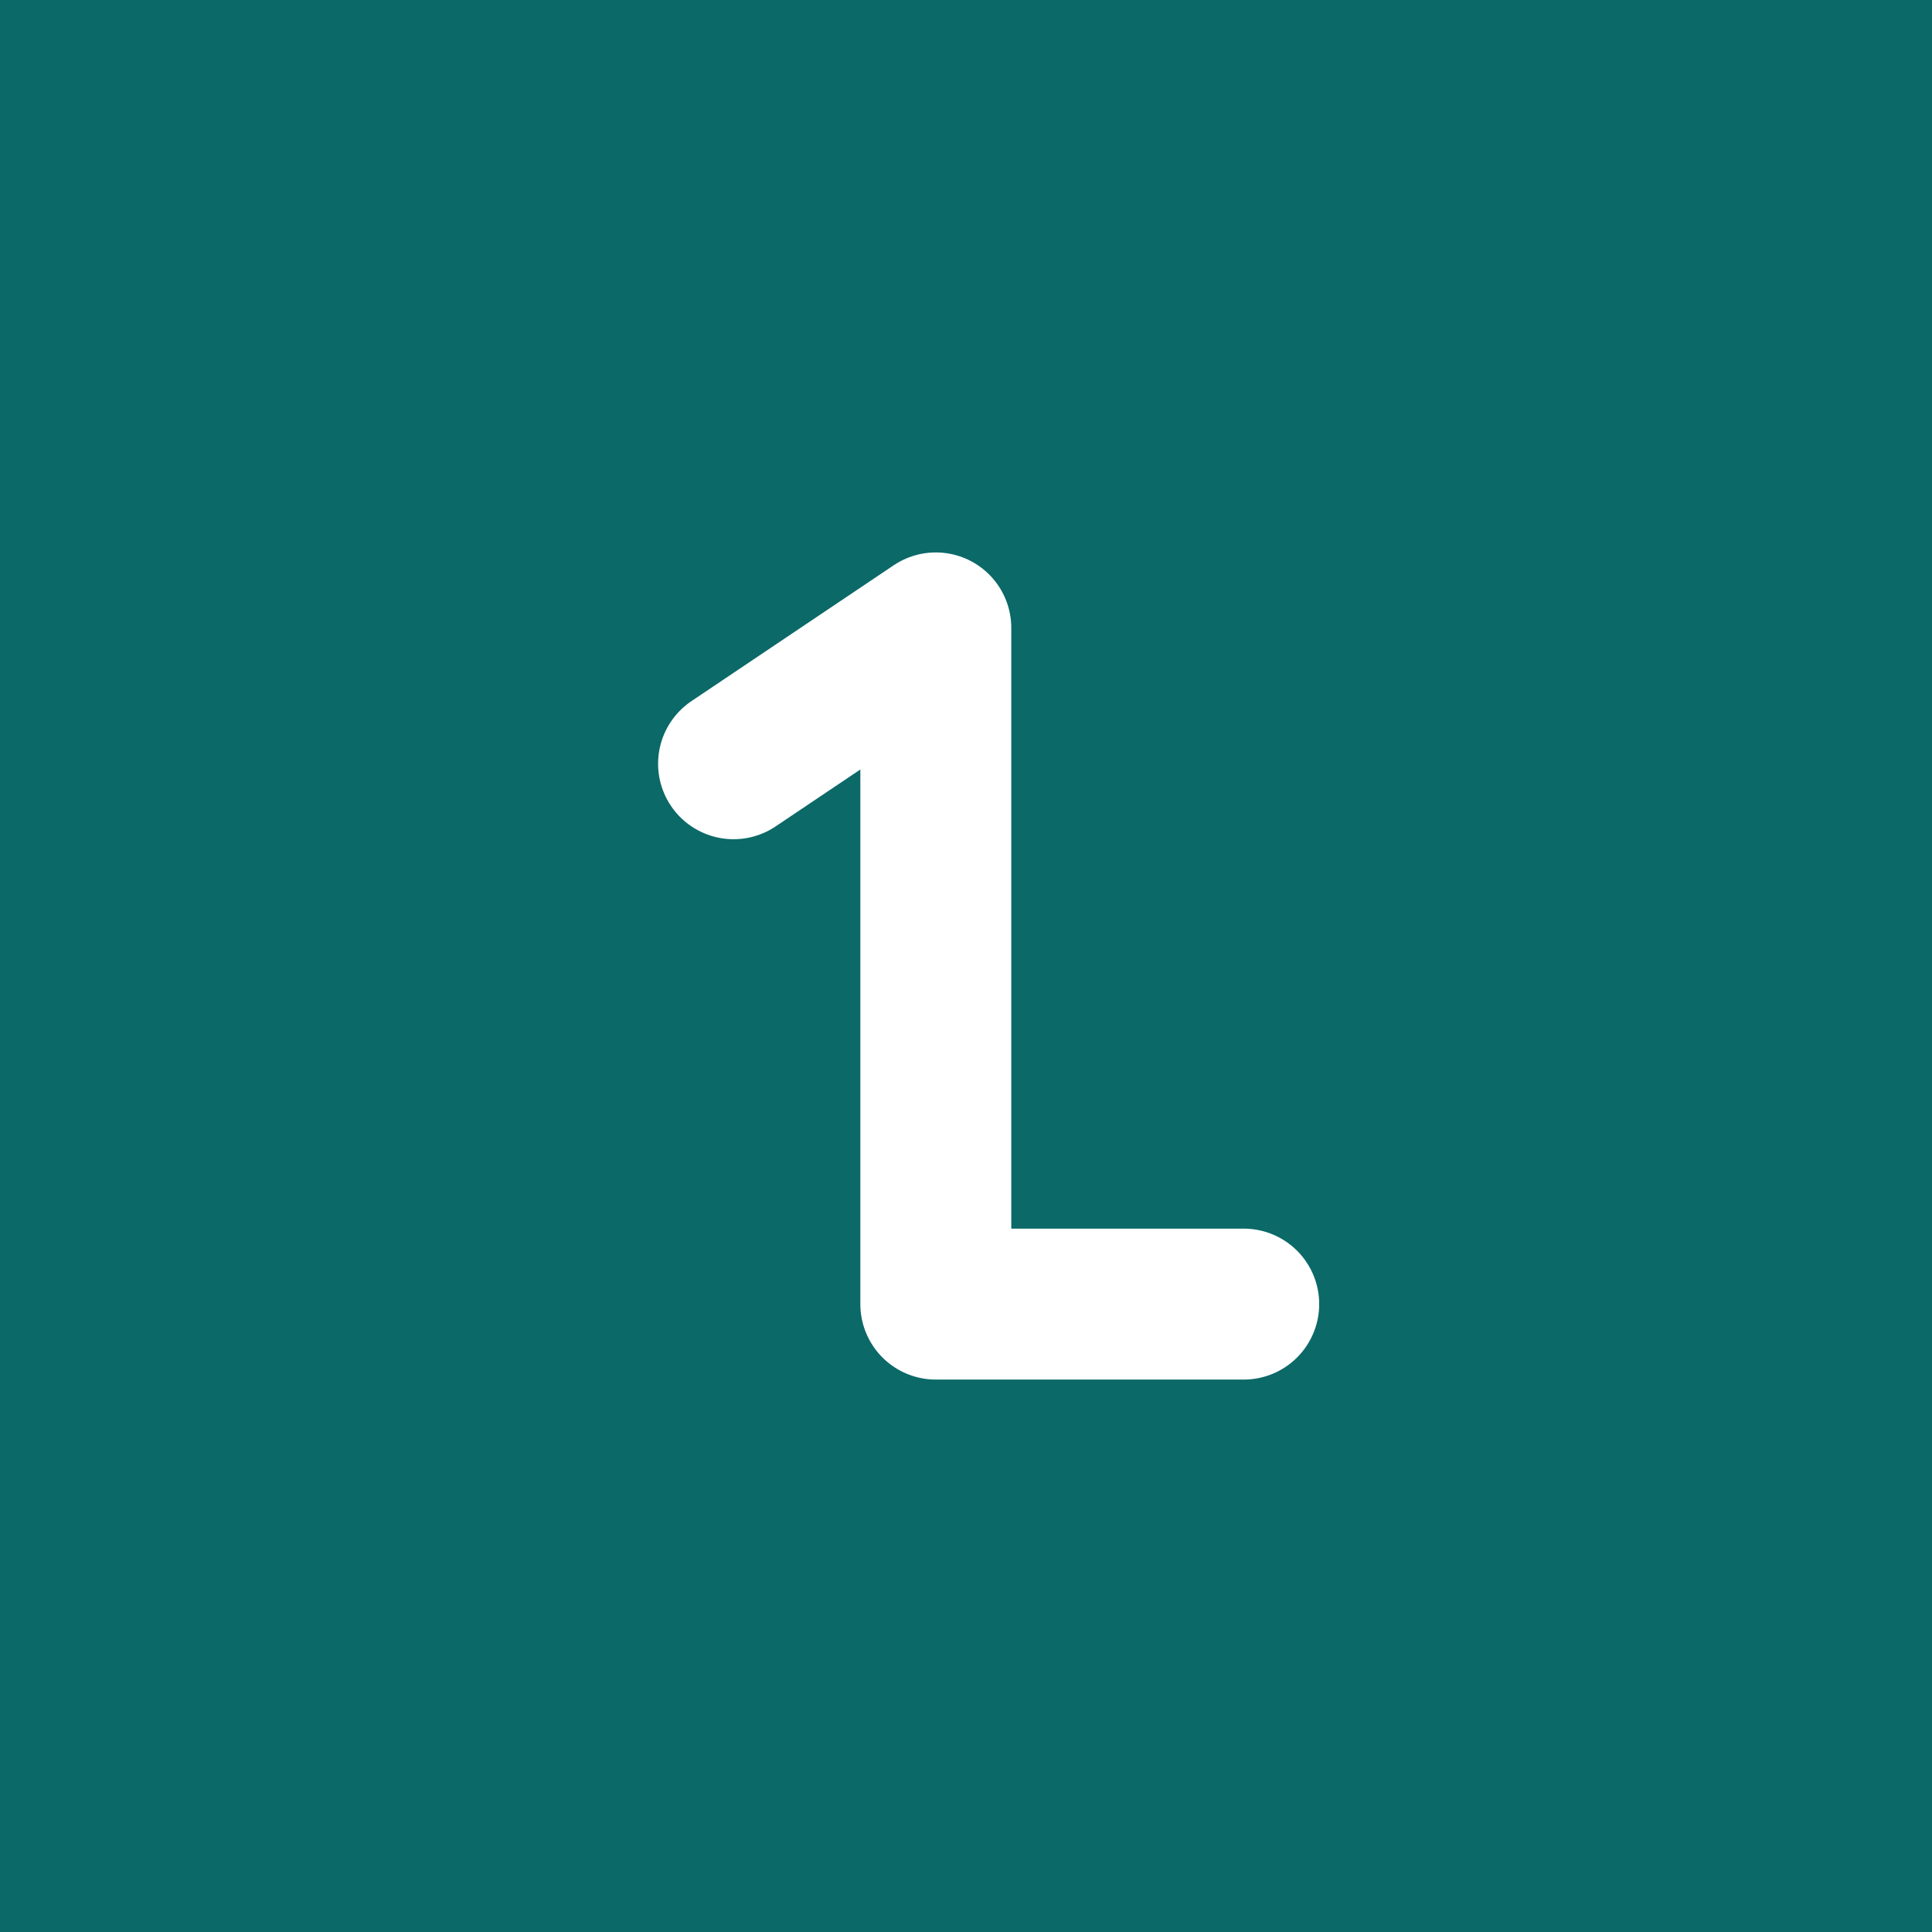
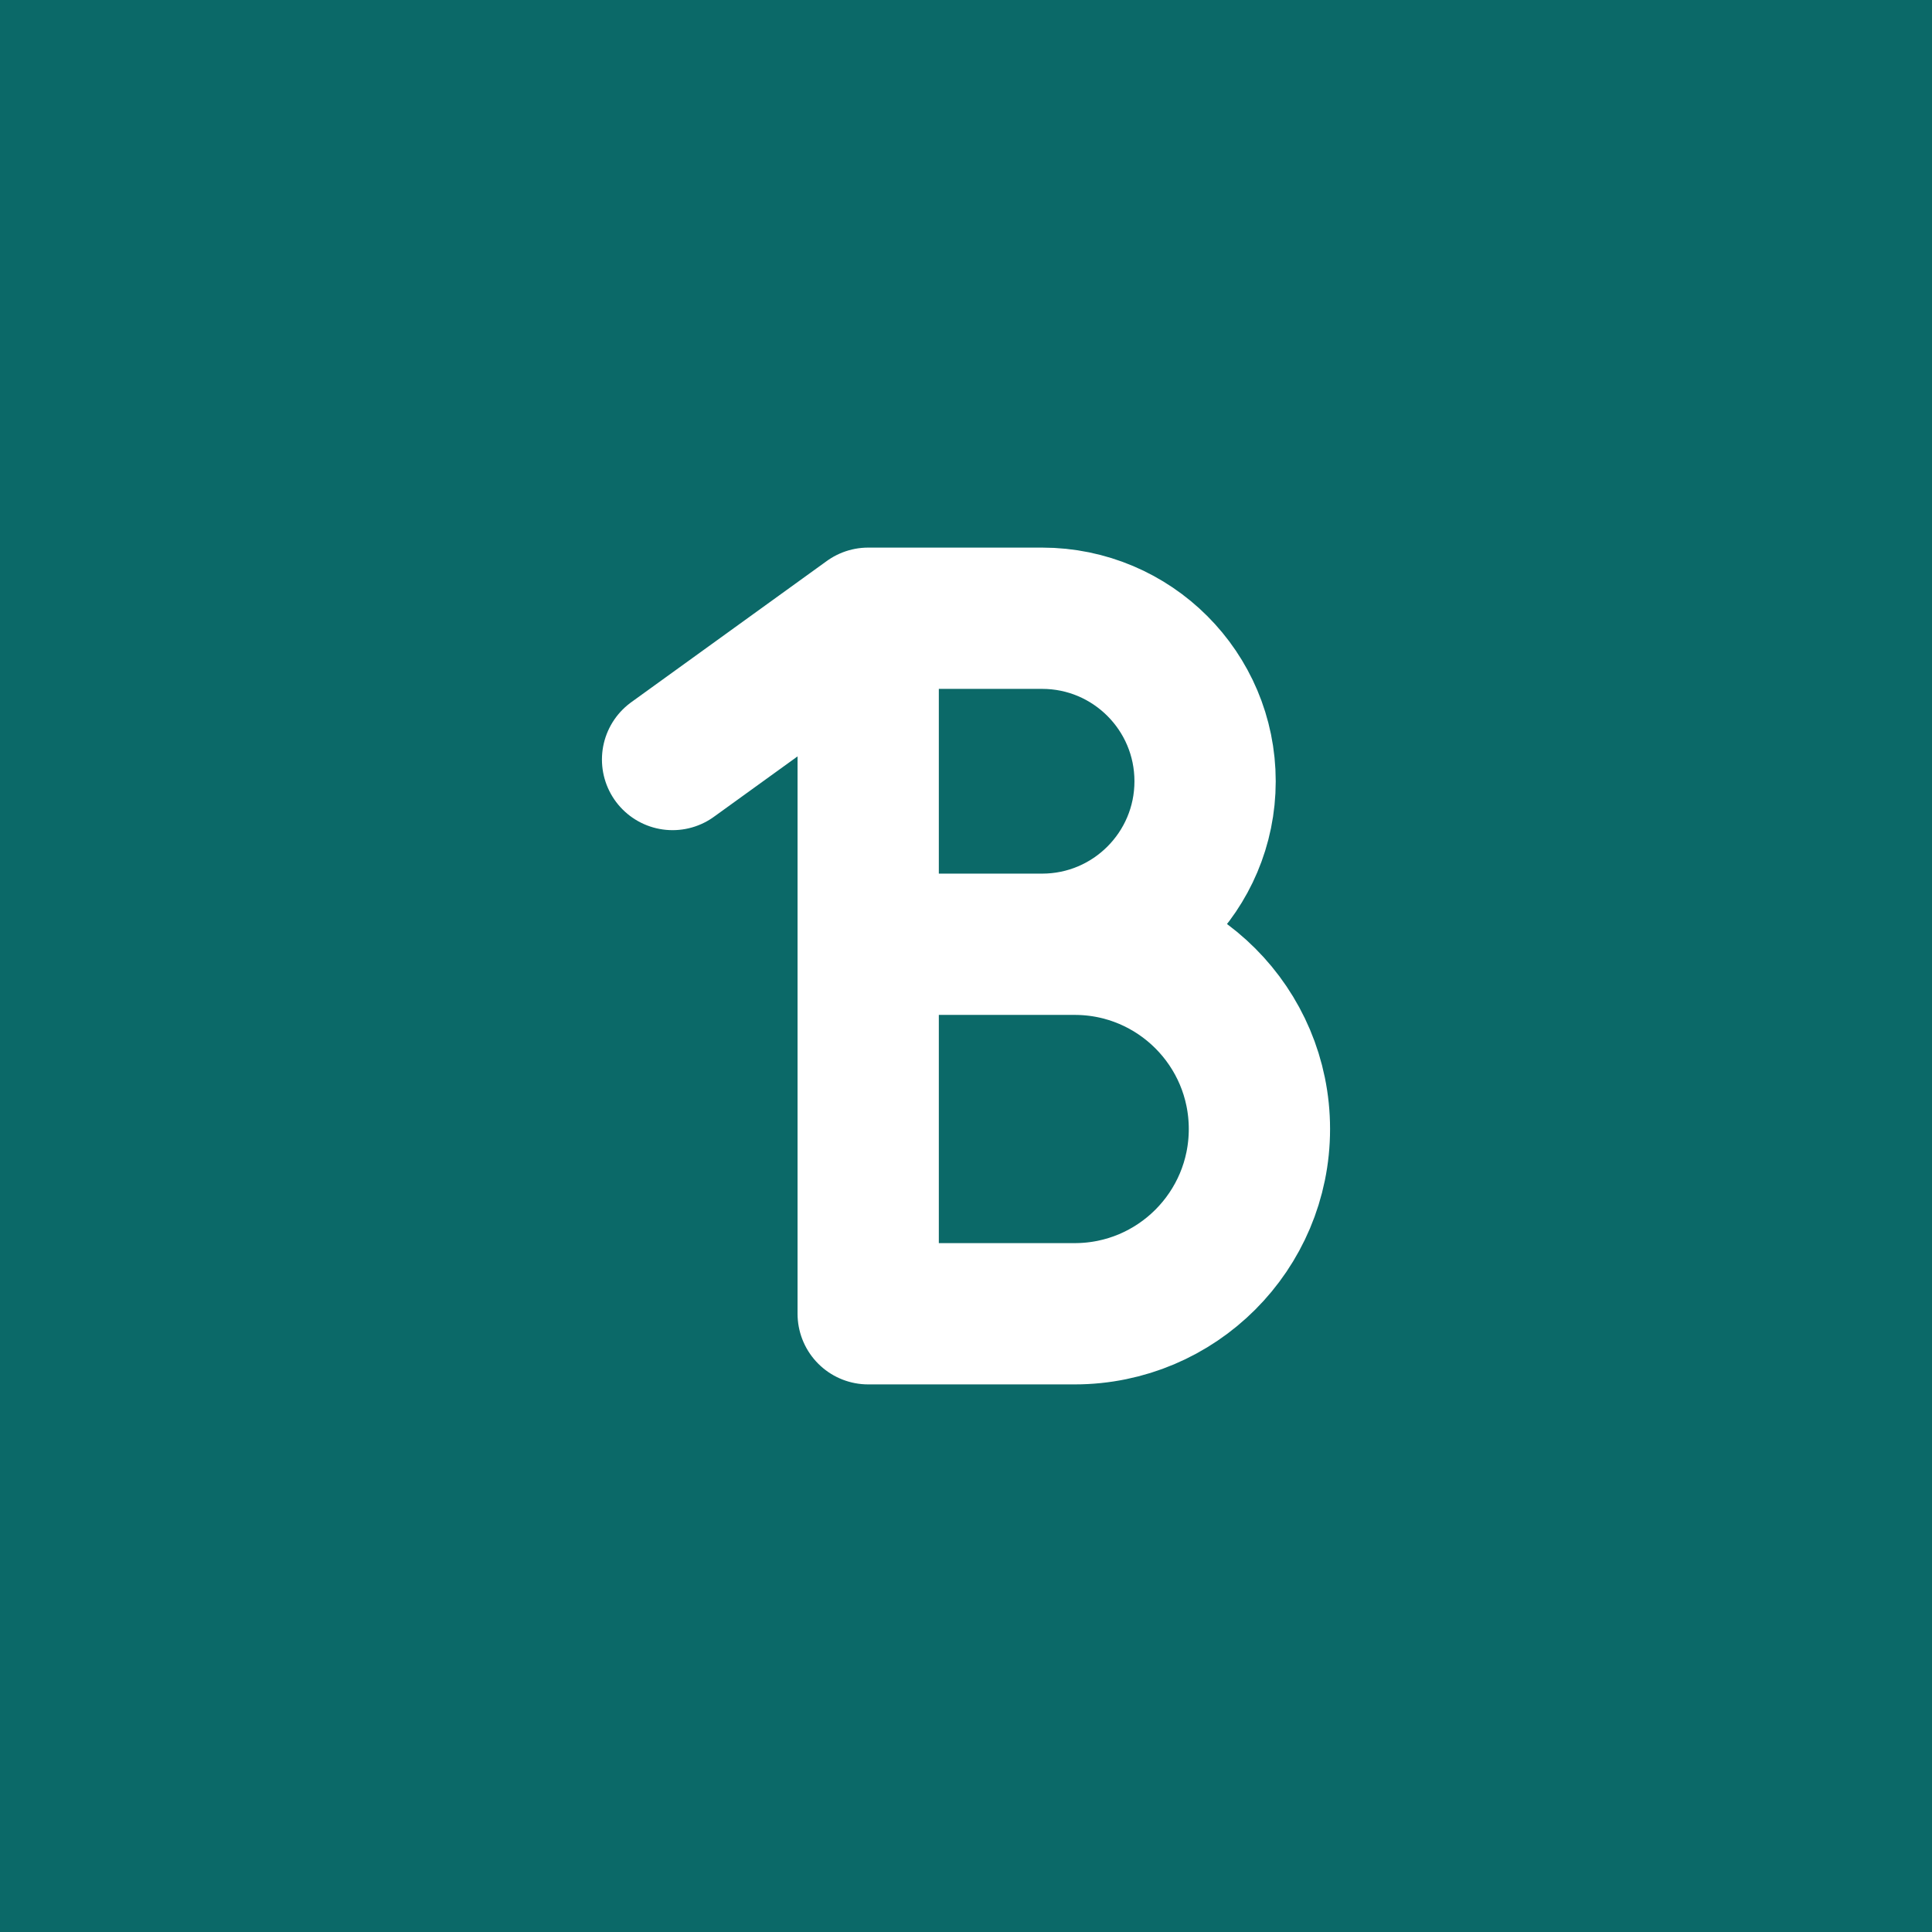
<svg xmlns="http://www.w3.org/2000/svg" viewBox="0 0 64 64">
  <rect width="64" height="64" fill="#0b6968" />
-   <path d="M24.3 25.3 31 20.8v22.4h10.2" fill="none" stroke="#fff" stroke-width="5" stroke-linecap="round" stroke-linejoin="round" />
+   <path transform="translate(32 32) scale(.72) translate(-32 -32)" d="M18.5 22.5 27.5 16v32M27.5 16h8a7.5 7.5 0 0 1 0 15h-8M27.5 31h9.5a8.5 8.5 0 0 1 0 17h-9.5" fill="none" stroke="#fff" stroke-width="6.5" stroke-linecap="round" stroke-linejoin="round" />
</svg>
